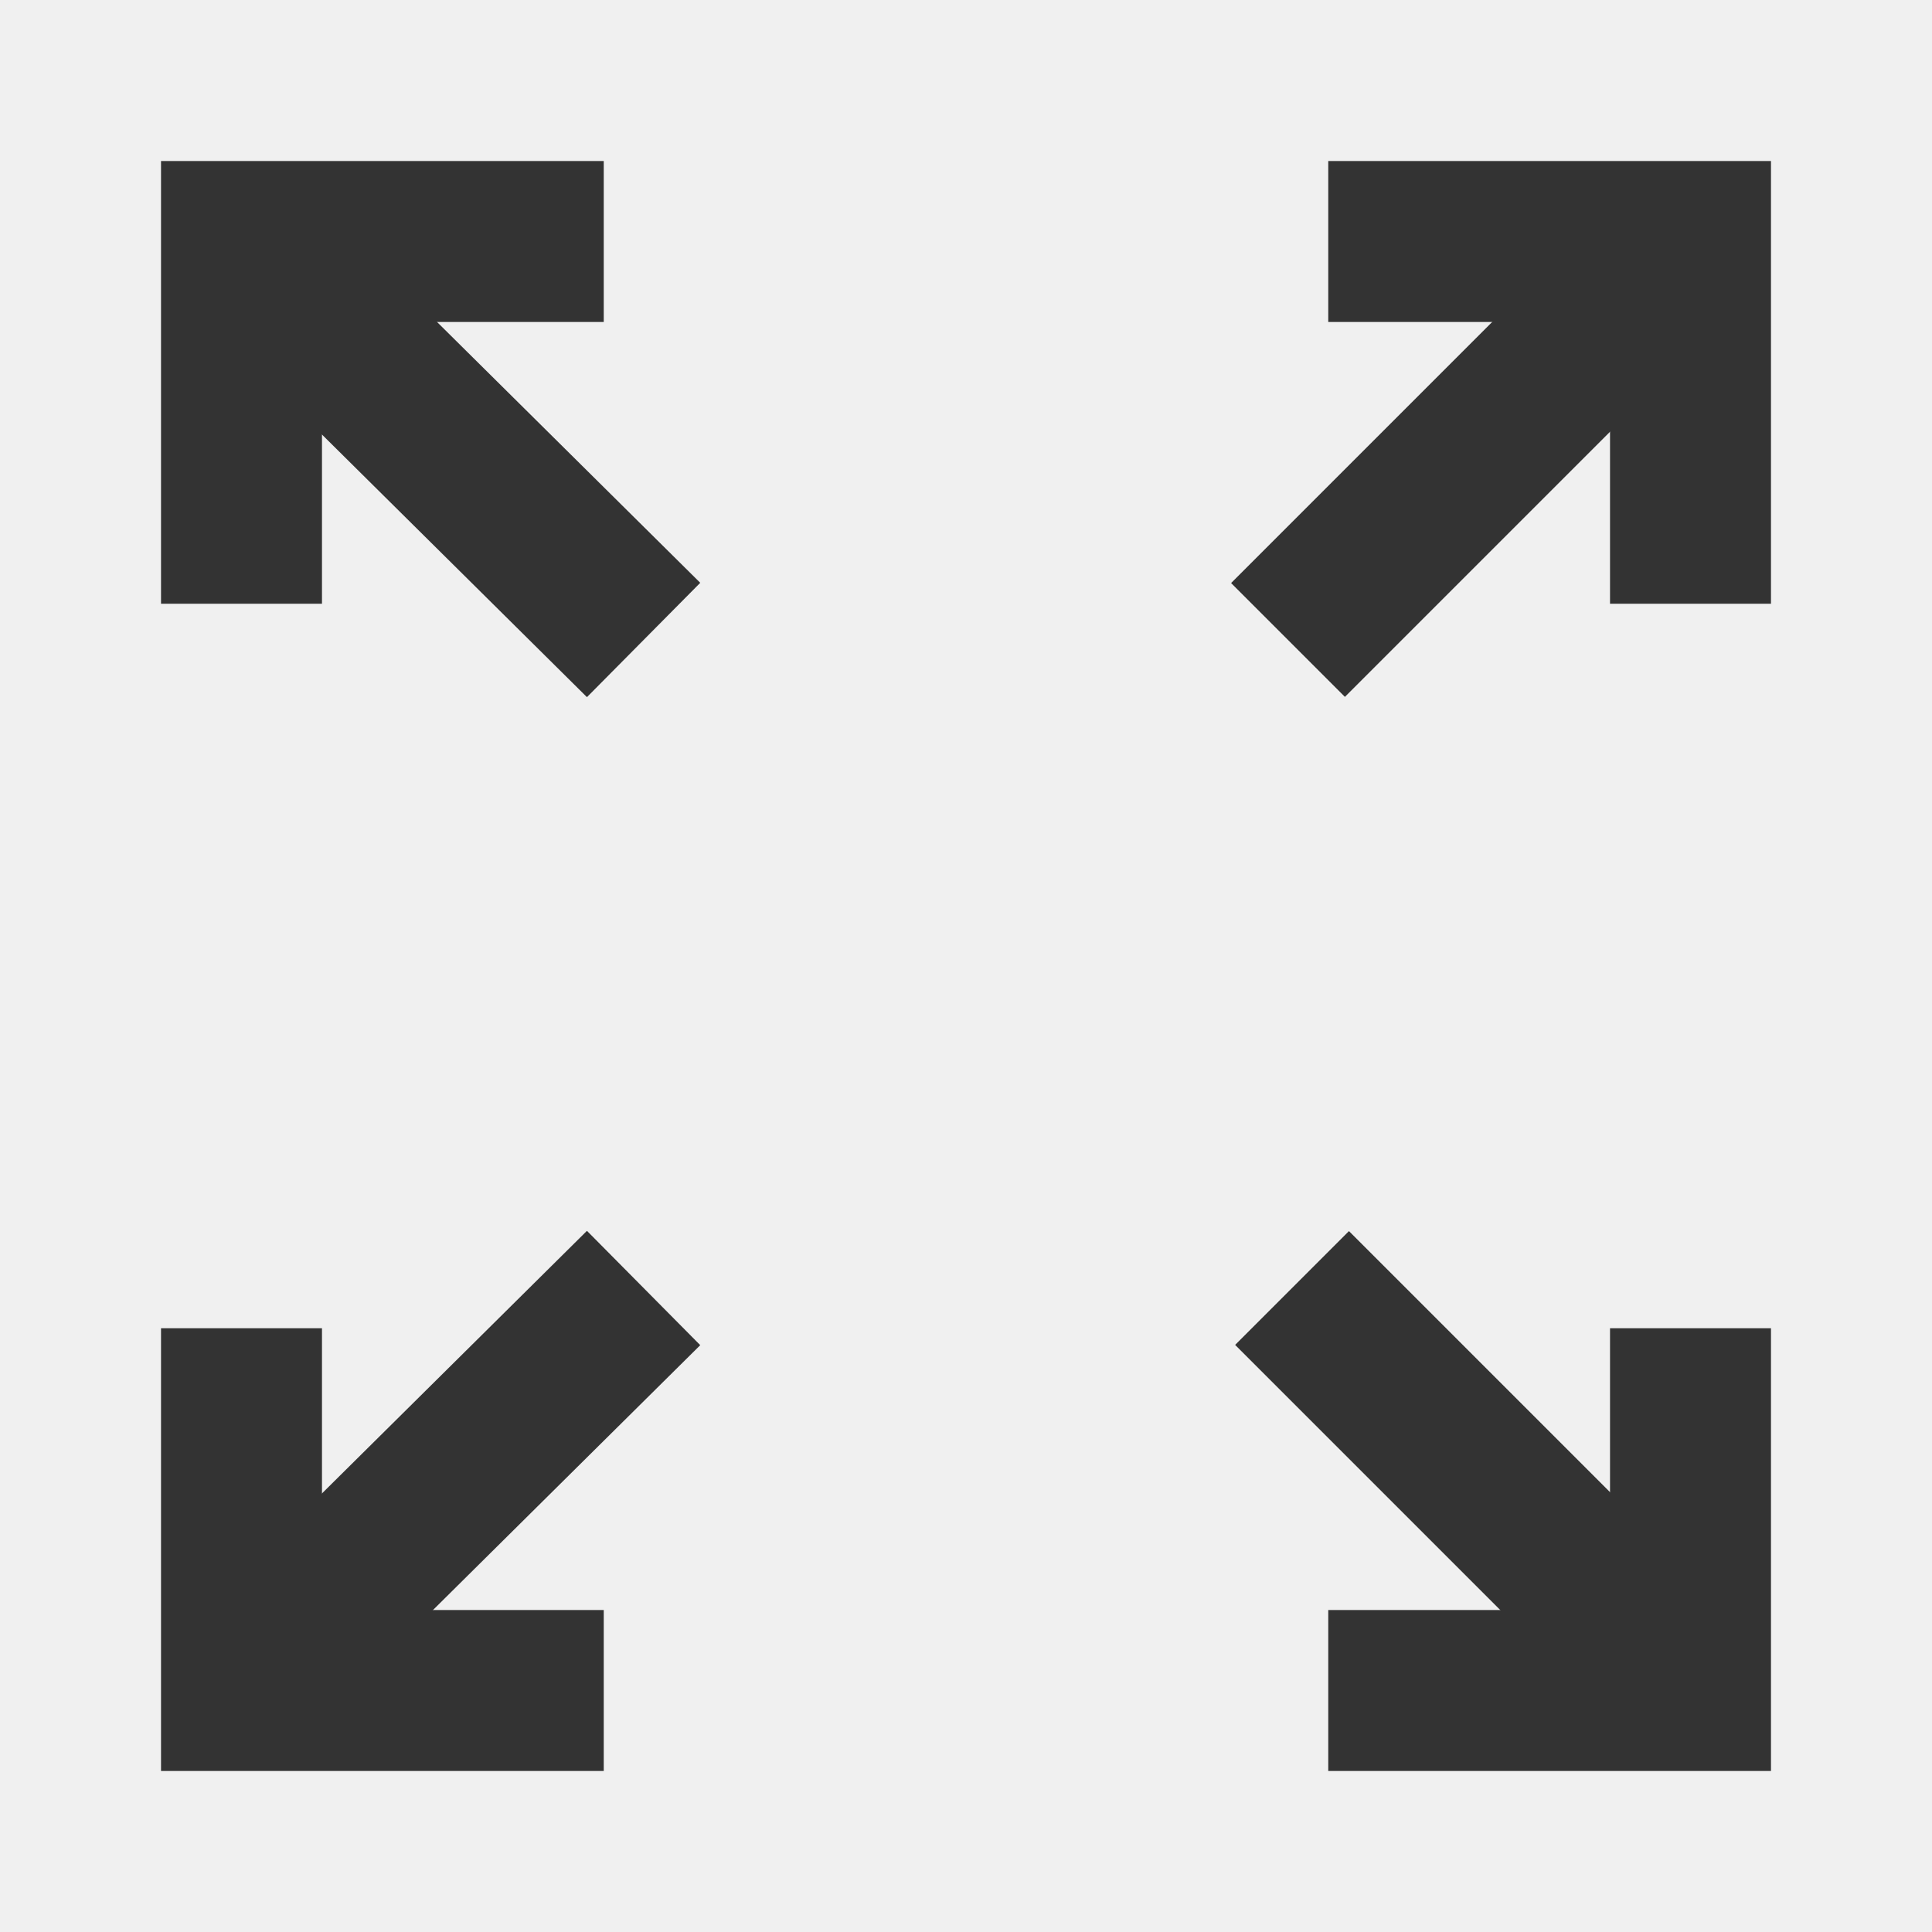
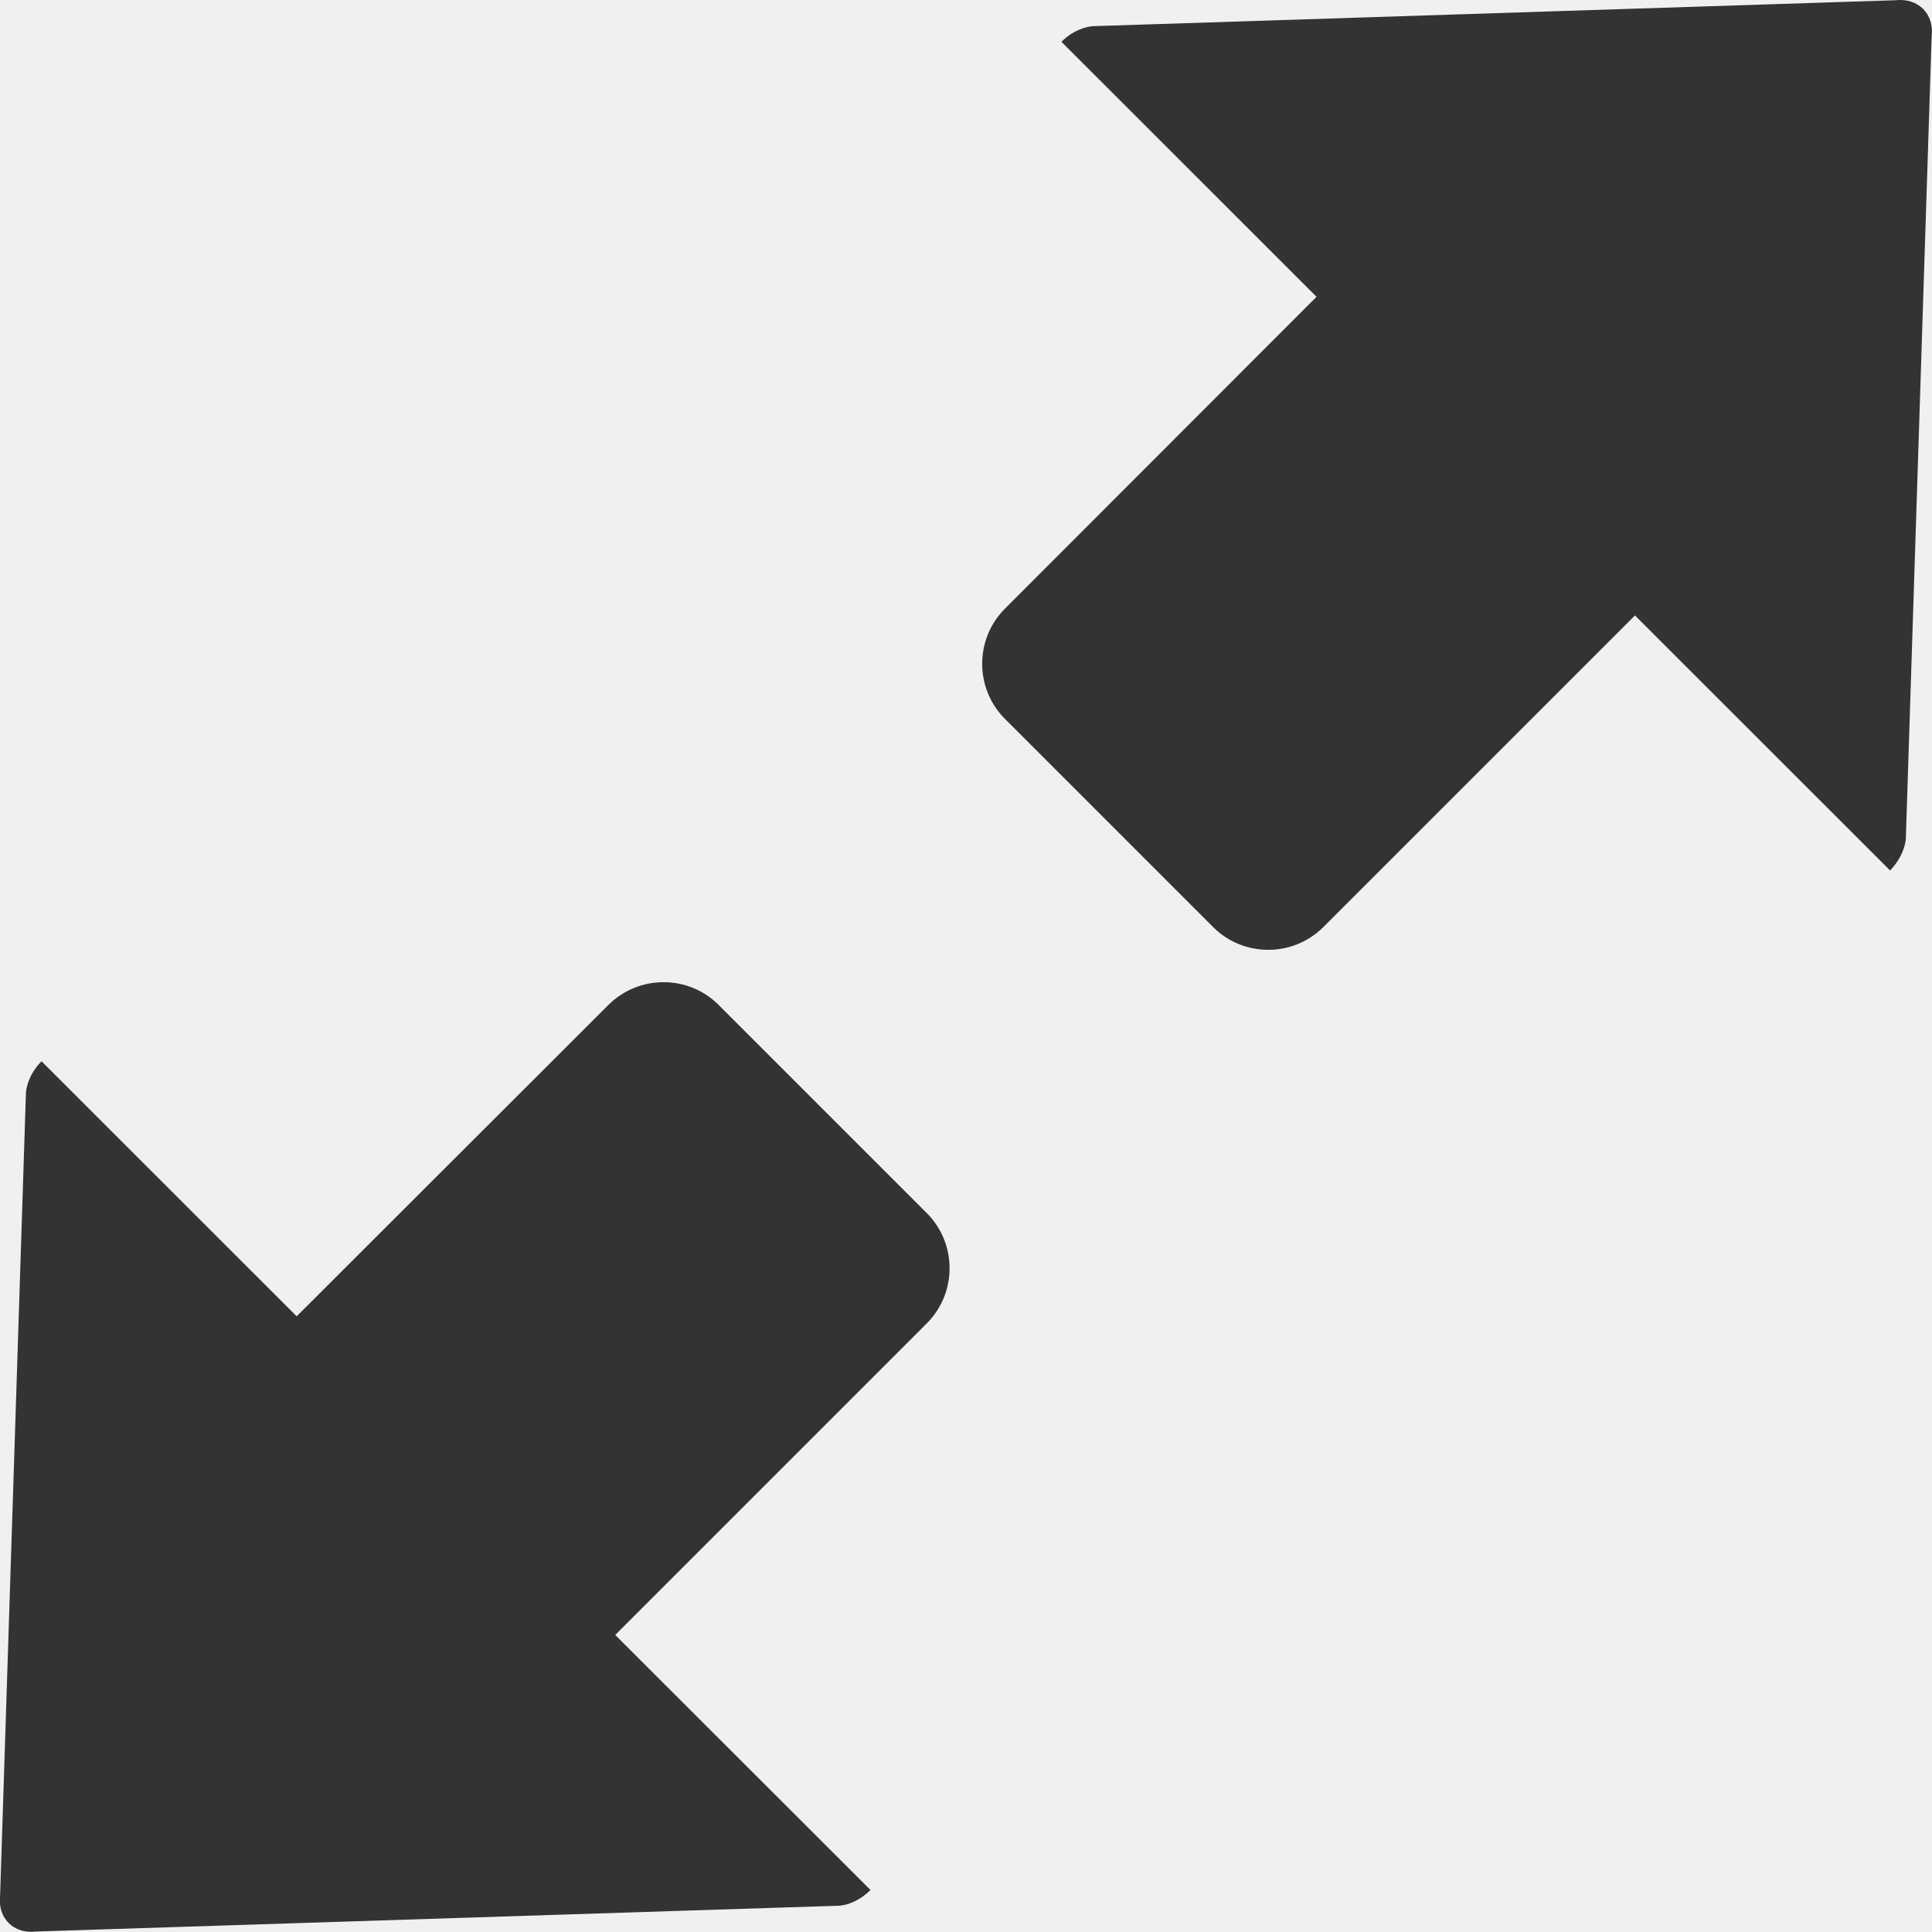
- <svg xmlns="http://www.w3.org/2000/svg" xmlns:xlink="http://www.w3.org/1999/xlink" width="16" height="16" viewBox="0 0 16 16" fill="none">
-   <defs>
-     <rect id="path_0" x="0" y="0" width="16" height="16" />
-   </defs>
-   <g opacity="1" transform="translate(0 0)  rotate(0 8 8)">
-     <mask id="bg-mask-0" fill="white">
-       <use xlink:href="#path_0" />
-     </mask>
-     <g mask="url(#bg-mask-0)">
-       <path id="路径 1" style="stroke:#333333; stroke-width:1.333; stroke-opacity:1; stroke-dasharray:0 0" transform="translate(2 2)  rotate(0 1.666667 1.649917)" d="M0,0L3.33,3.3 " />
-       <path id="路径 2" style="stroke:#333333; stroke-width:1.333; stroke-opacity:1; stroke-dasharray:0 0" transform="translate(2 10.66667)  rotate(0 1.666667 1.649917)" d="M0,3.3L3.33,0 " />
-       <path id="路径 3" style="stroke:#333333; stroke-width:1.333; stroke-opacity:1; stroke-dasharray:0 0" transform="translate(10.7002 10.66667)  rotate(0 1.649917 1.649917)" d="M3.3,3.3L0,0 " />
-       <path id="路径 4" style="stroke:#333333; stroke-width:1.333; stroke-opacity:1; stroke-dasharray:0 0" transform="translate(10.66667 2)  rotate(0 1.649917 1.649917)" d="M3.3,0L0,3.3 " />
-       <path id="路径 5" style="stroke:#333333; stroke-width:1.333; stroke-opacity:1; stroke-dasharray:0 0" transform="translate(11 2)  rotate(0 1.5 1.5)" d="M0,0L3,0L3,3 " />
-       <path id="路径 6" style="stroke:#333333; stroke-width:1.333; stroke-opacity:1; stroke-dasharray:0 0" transform="translate(11 11)  rotate(0 1.5 1.5)" d="M3,0L3,3L0,3 " />
-       <path id="路径 7" style="stroke:#333333; stroke-width:1.333; stroke-opacity:1; stroke-dasharray:0 0" transform="translate(2 11)  rotate(0 1.5 1.5)" d="M3,3L0,3L0,0 " />
-       <path id="路径 8" style="stroke:#333333; stroke-width:1.333; stroke-opacity:1; stroke-dasharray:0 0" transform="translate(2 2)  rotate(0 1.5 1.5)" d="M0,3L0,0L3,0 " />
-     </g>
+ <svg xmlns="http://www.w3.org/2000/svg" height="16" viewBox="0 0 16 16" width="16">
+   <clipPath id="a">
+     <path d="m5.038 8.323c.252-.252.663-.252.914 0l1.723 1.723c.252.252.252.662 0 .914l-2.58 2.58 2.114 2.112c-.07.07-.159.12-.254.13l-6.654.214c-.189.023-.323-.111-.3-.3l.214-6.653c.011-.095.061-.186.129-.254l2.113 2.112zm10.659-8.321c.188-.021.323.112.3.3l-.214 6.653c-.013.095-.063.184-.13.254l-2.113-2.112-2.58 2.58c-.252.252-.663.252-.914 0l-1.723-1.723c-.252-.252-.252-.662 0-.914l2.58-2.582-2.113-2.112c.068-.068.159-.118.254-.129z" />
+   </clipPath>
+   <g clip-path="url(#a)">
+     <path d="m0 0h16v16h-16z" fill="#333" />
  </g>
</svg>
